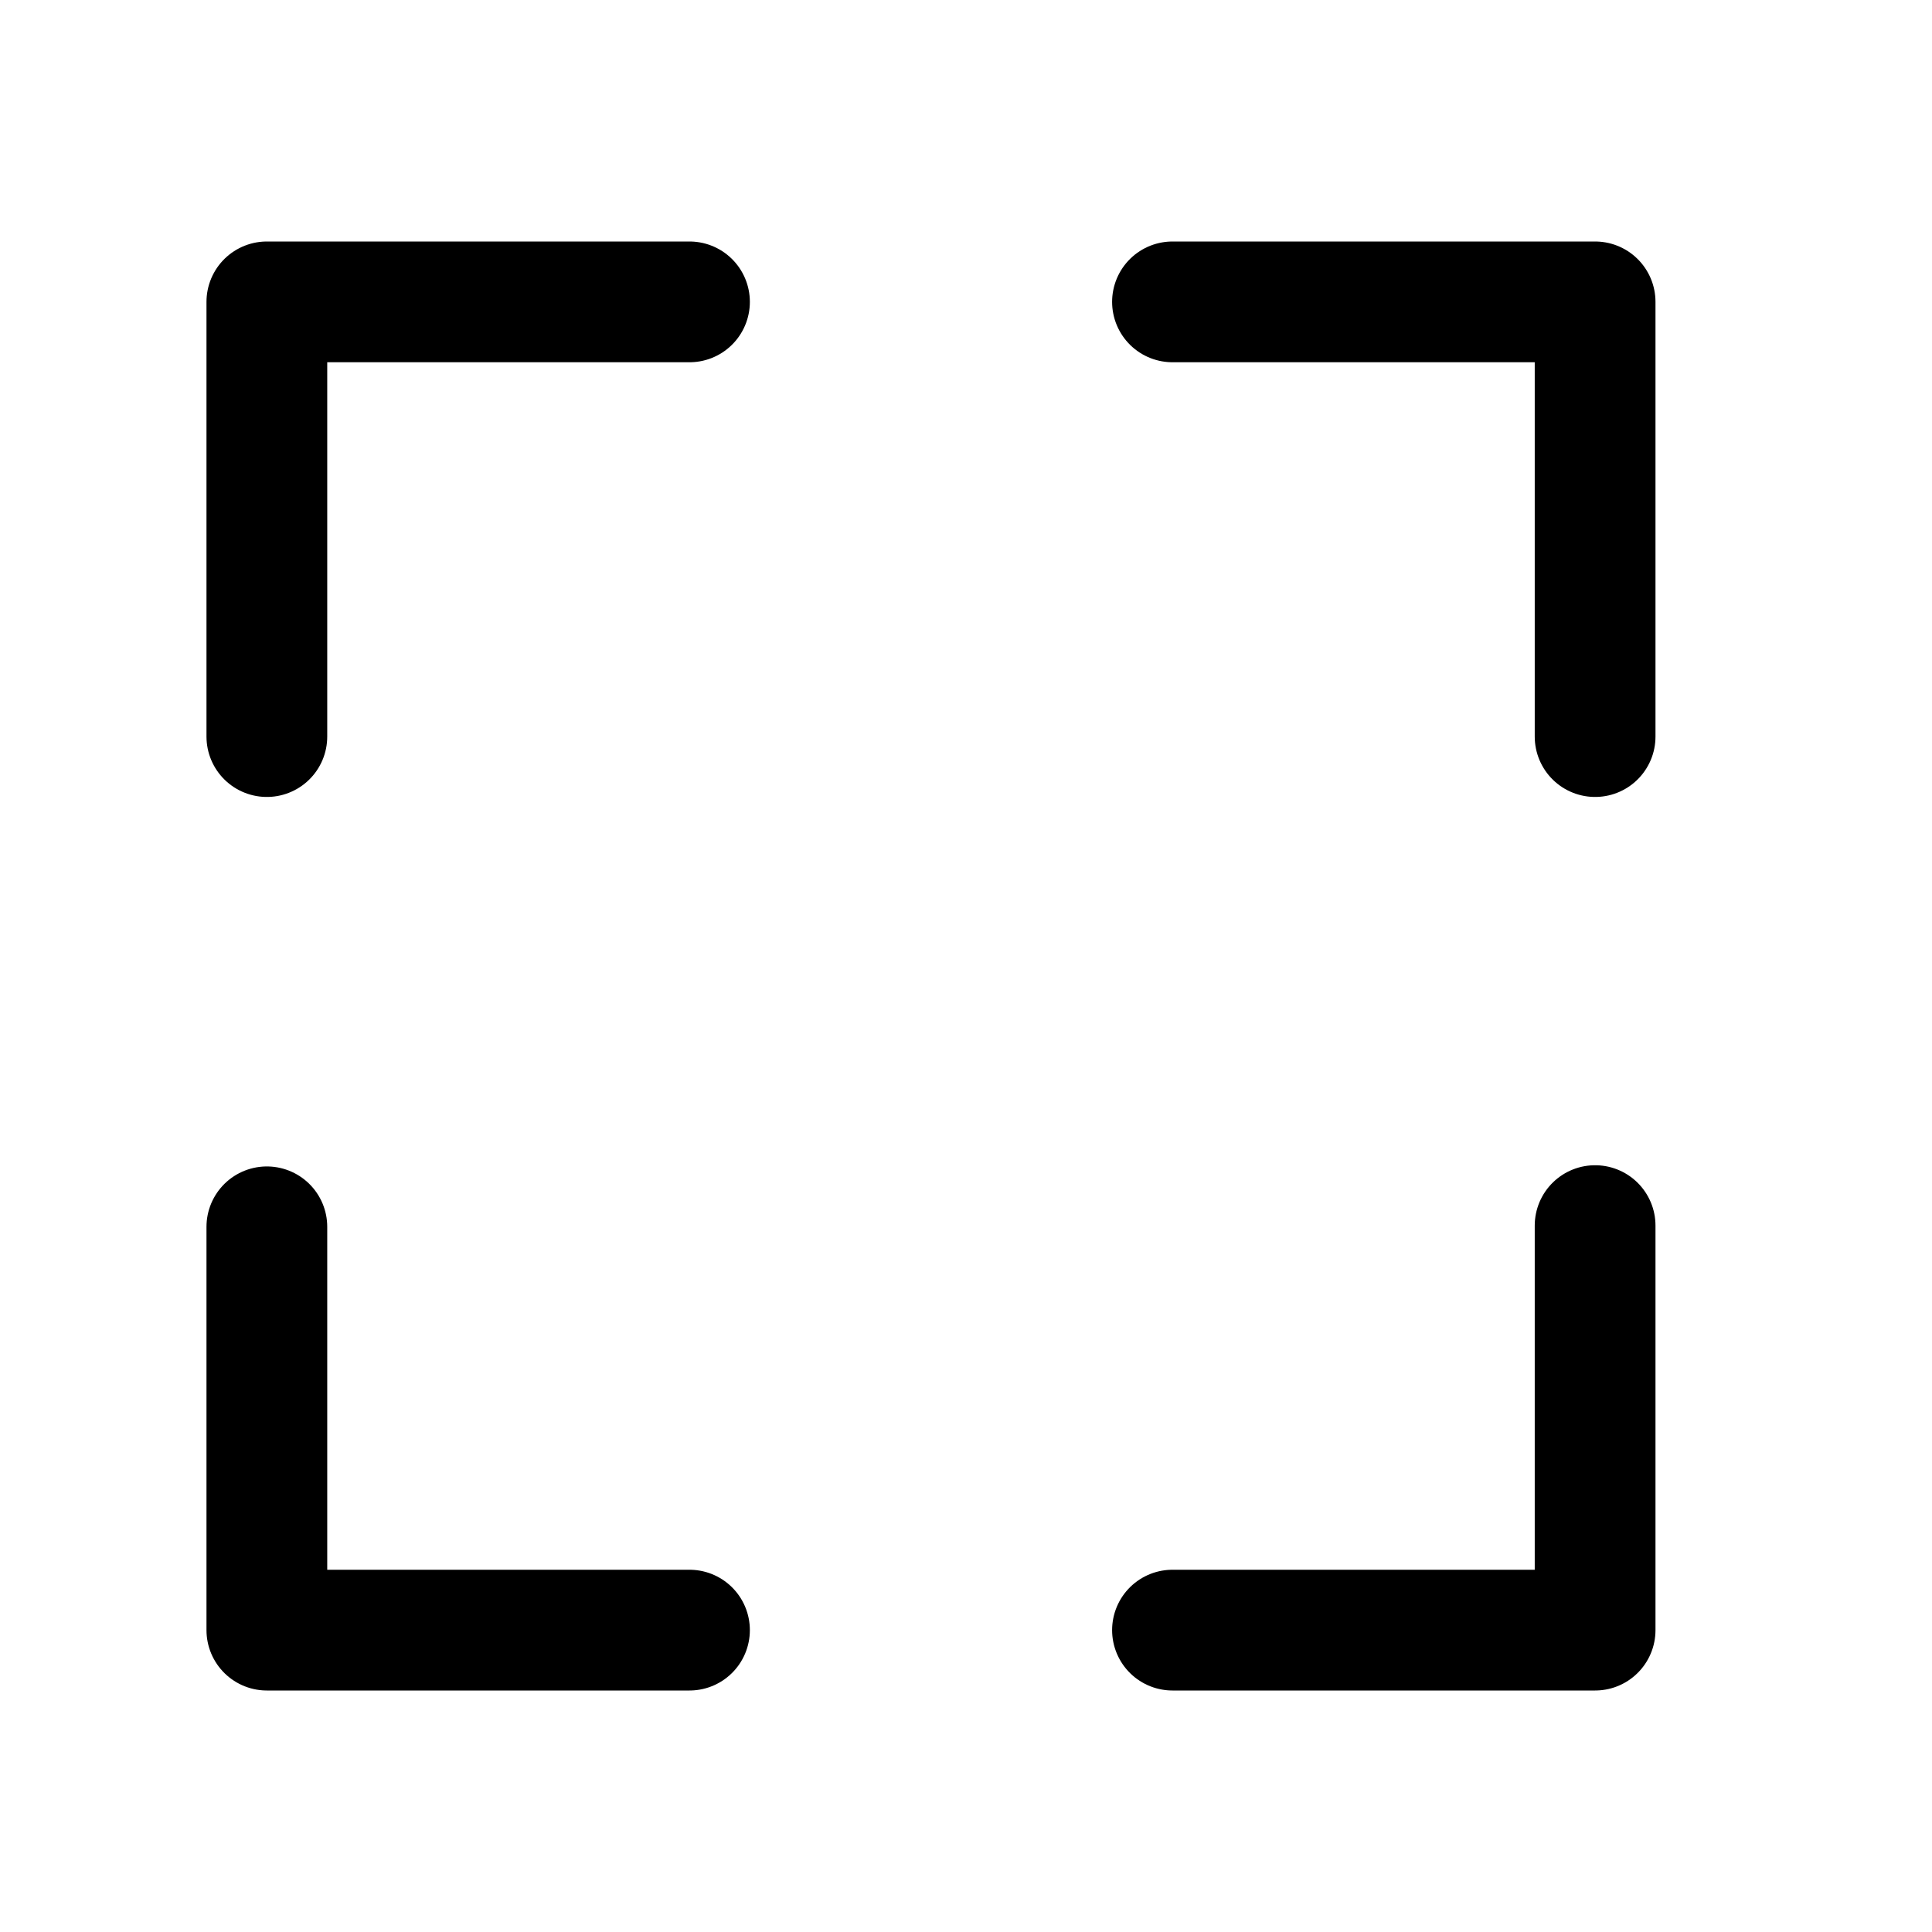
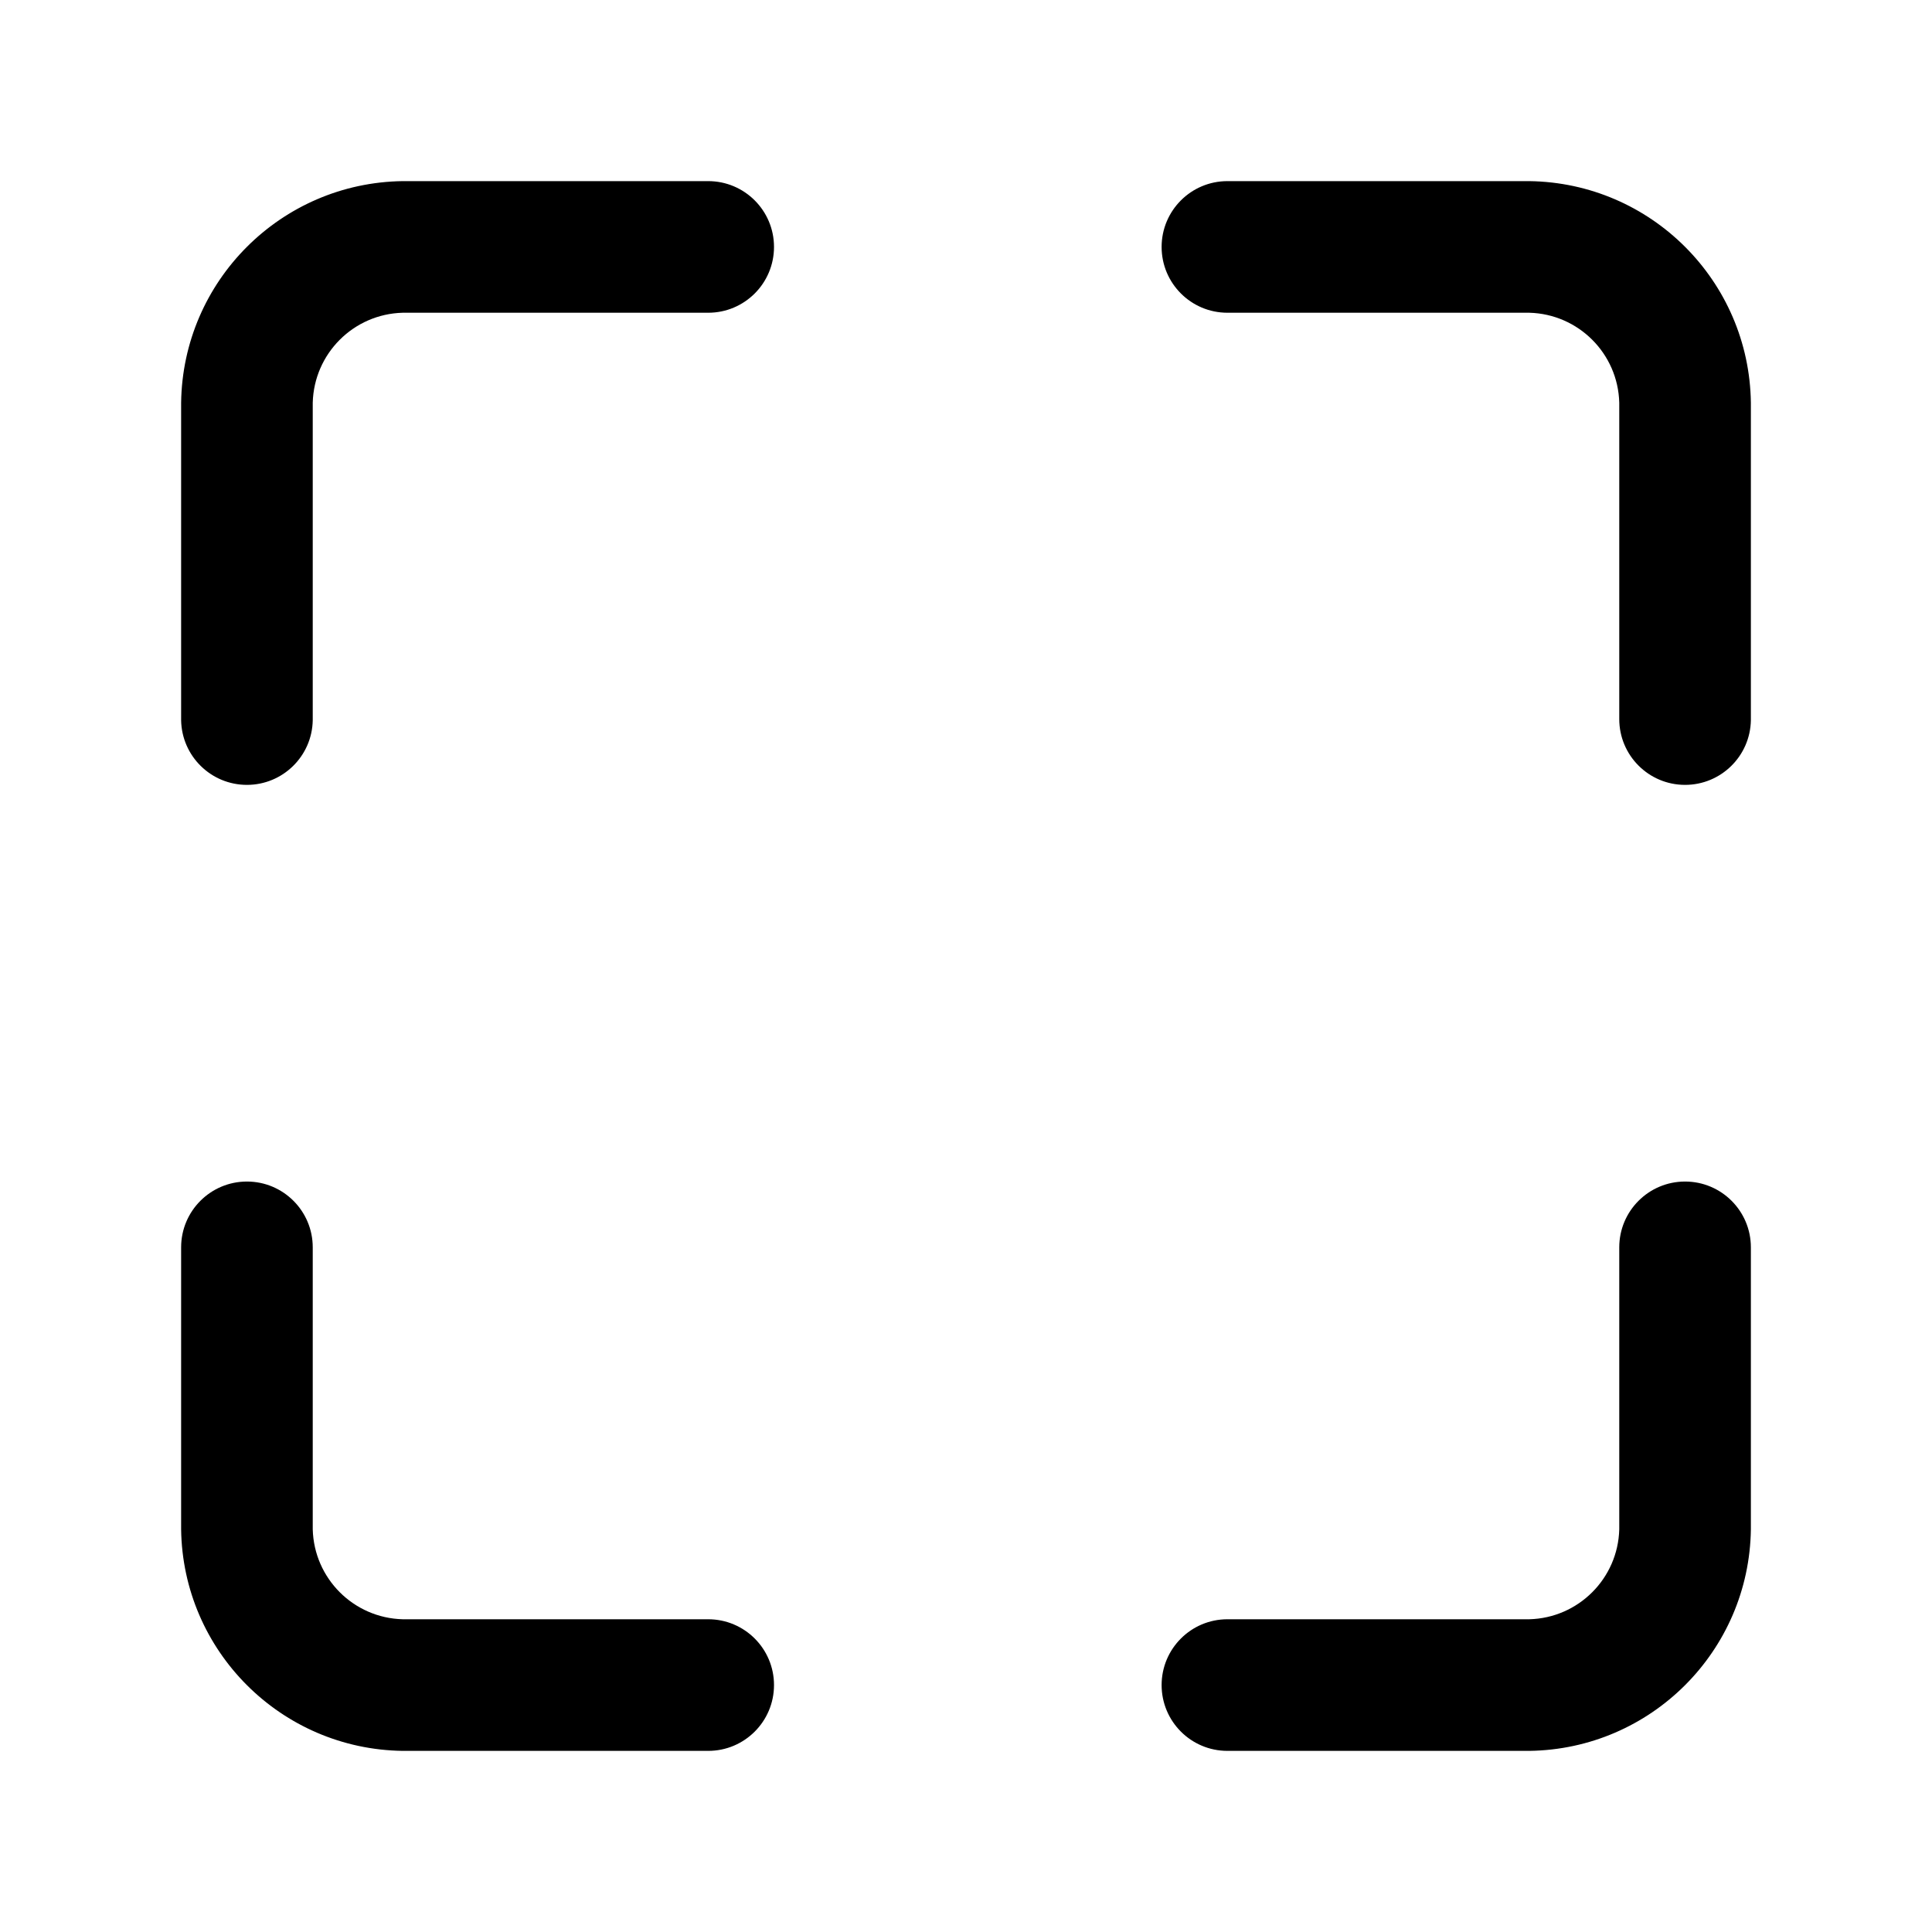
- <svg xmlns="http://www.w3.org/2000/svg" aria-hidden="true" viewBox="0 0 32 32">
-   <path fill="none" stroke="currentColor" stroke-linecap="round" stroke-linejoin="round" stroke-width="2" d="M4.42 12.2V5h7m-7 15.32V27h7m8 0h7v-6.7m0-8.1V5h-7" />
+ <svg xmlns="http://www.w3.org/2000/svg" fill="currentColor" aria-hidden="true" viewBox="0 0 32 32">
+   <path d="M25.33 29h-5a1.09 1.09 0 010-2.18h5a1.53 1.53 0 001.49-1.49v-4.67a1.09 1.09 0 012.18 0v4.67A3.72 3.72 0 0125.33 29zm-13.6 0H6.67A3.72 3.72 0 013 25.33v-4.67a1.09 1.09 0 012.18 0v4.67a1.53 1.53 0 001.49 1.49h5.06a1.09 1.09 0 010 2.18zm16.18-16a1.09 1.09 0 01-1.09-1.09V6.67a1.53 1.53 0 00-1.49-1.49h-5a1.09 1.09 0 010-2.18h5A3.72 3.72 0 0129 6.67v5.26A1.09 1.09 0 0127.91 13zM4.09 13A1.09 1.09 0 013 11.93V6.67A3.72 3.72 0 016.67 3h5.06a1.09 1.09 0 010 2.18H6.67a1.53 1.53 0 00-1.49 1.49v5.26A1.09 1.09 0 014.09 13z" />
</svg>
